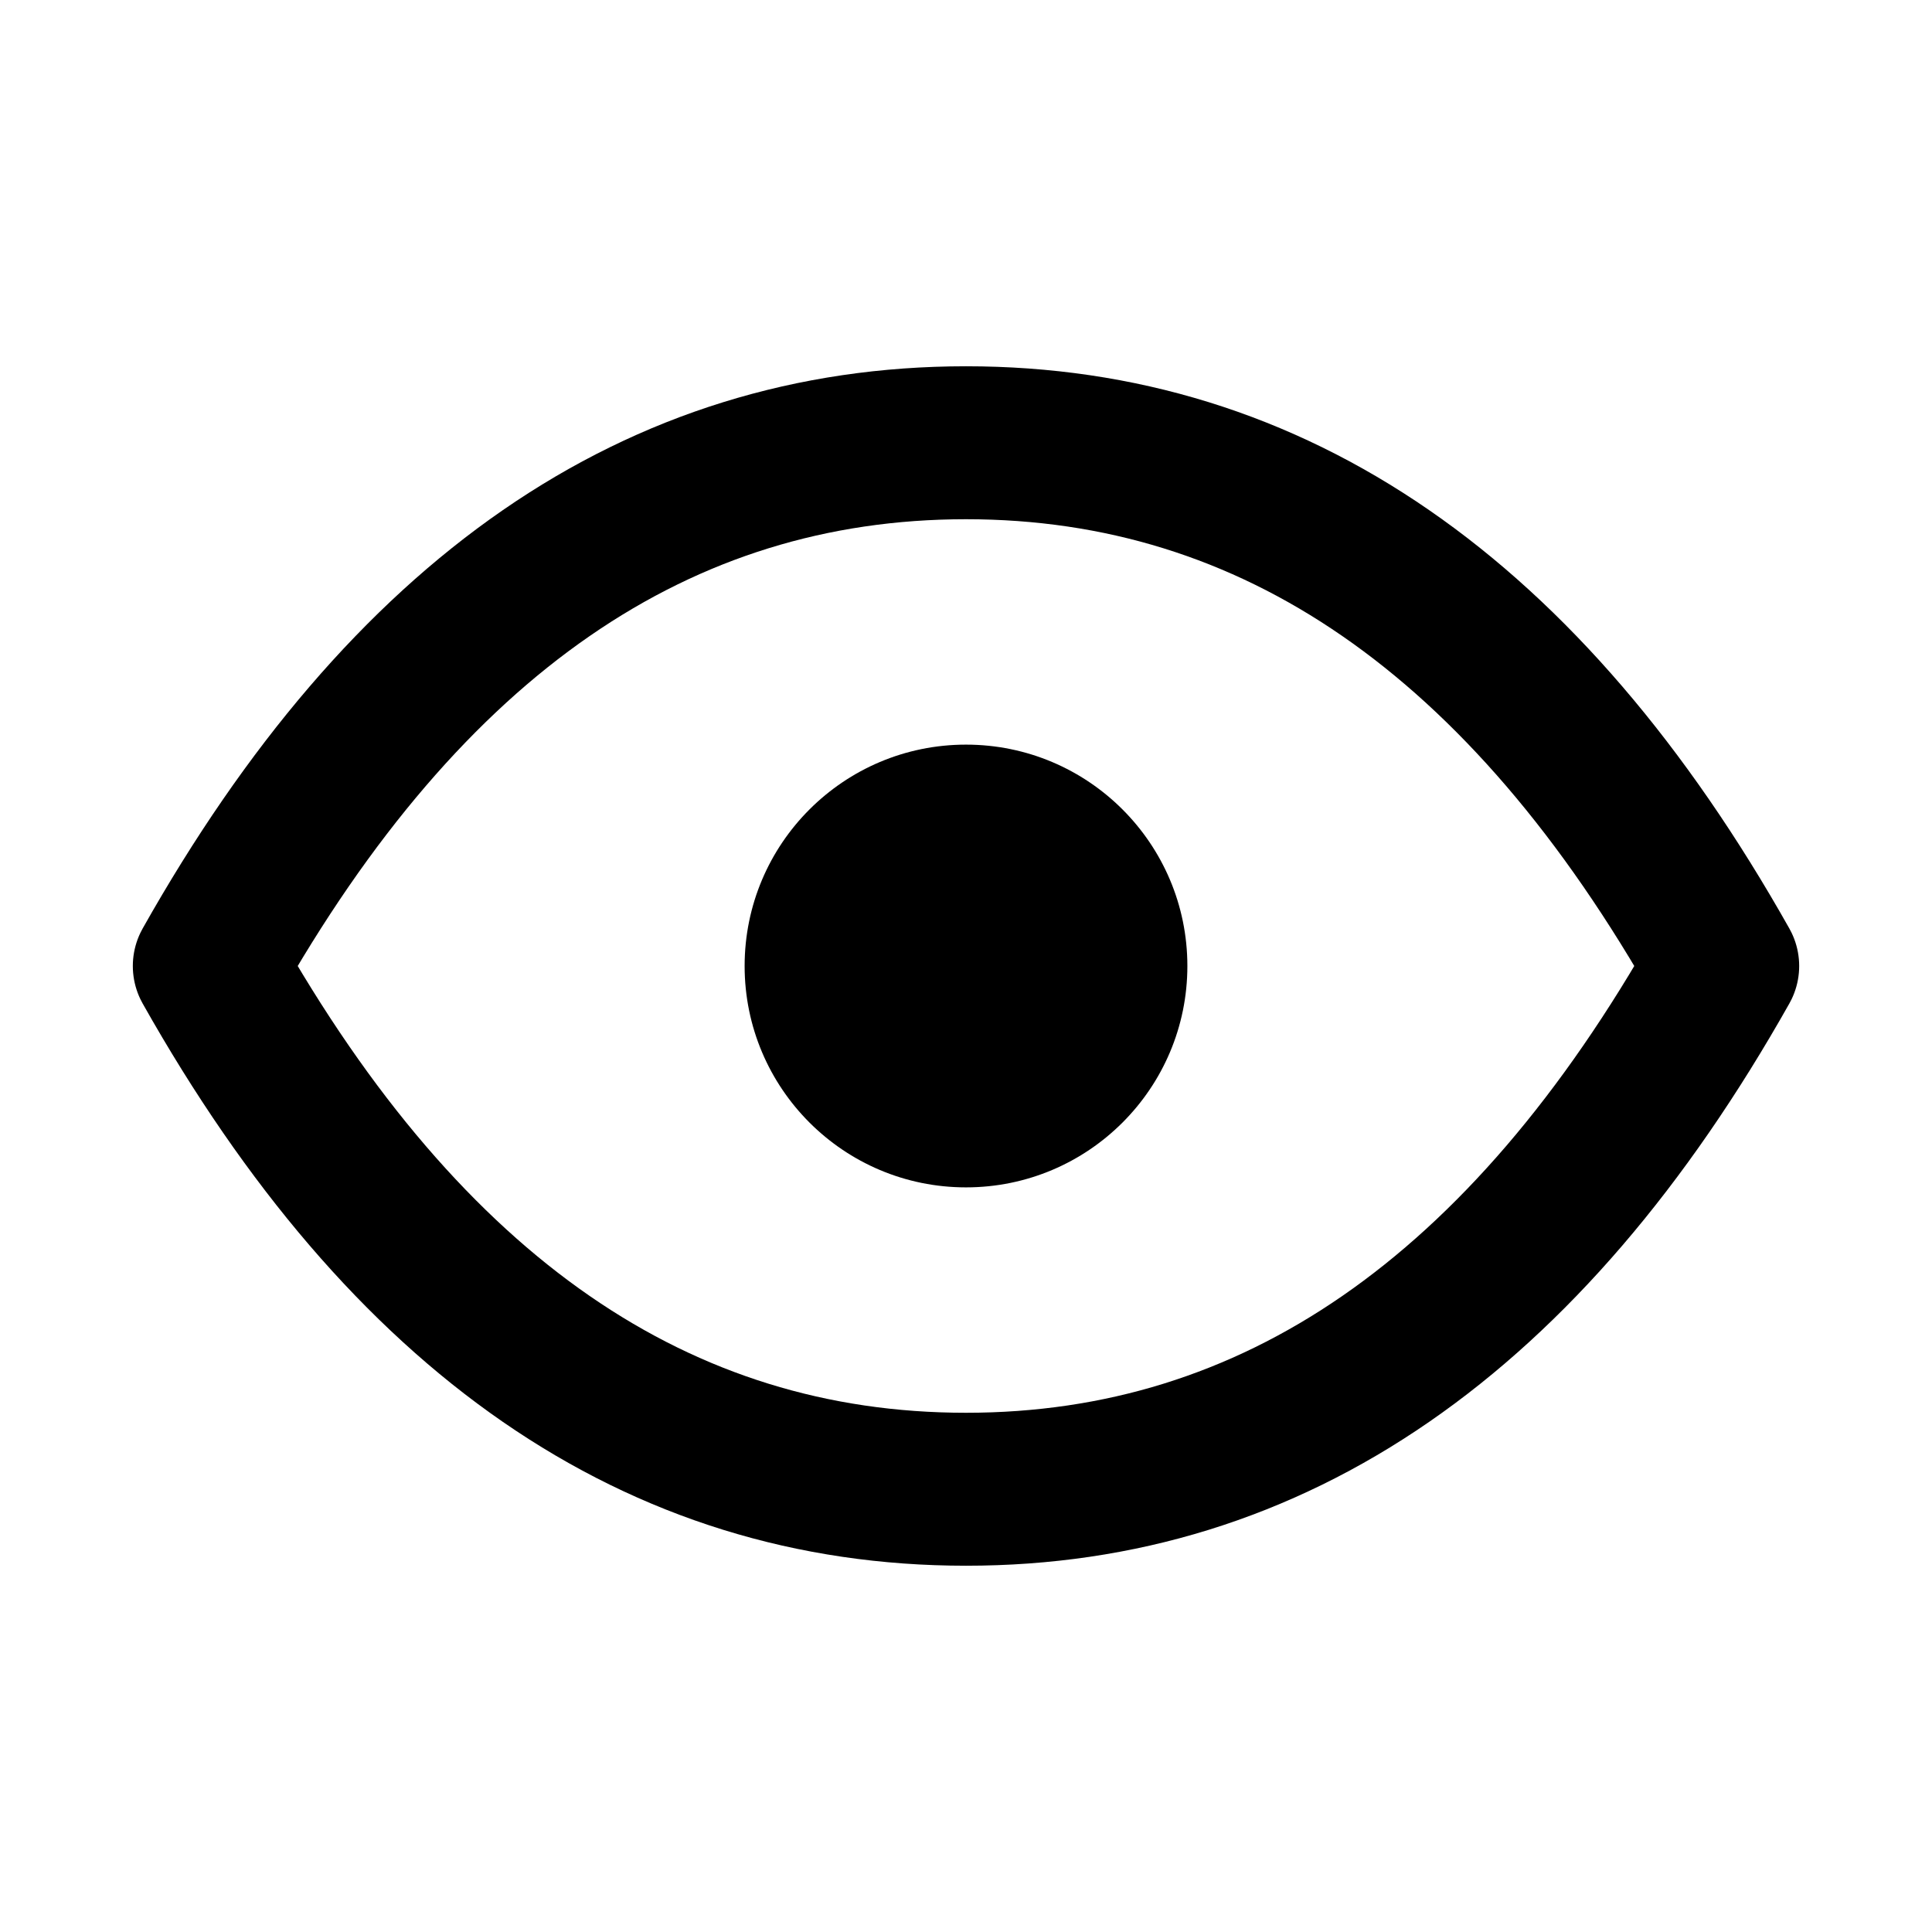
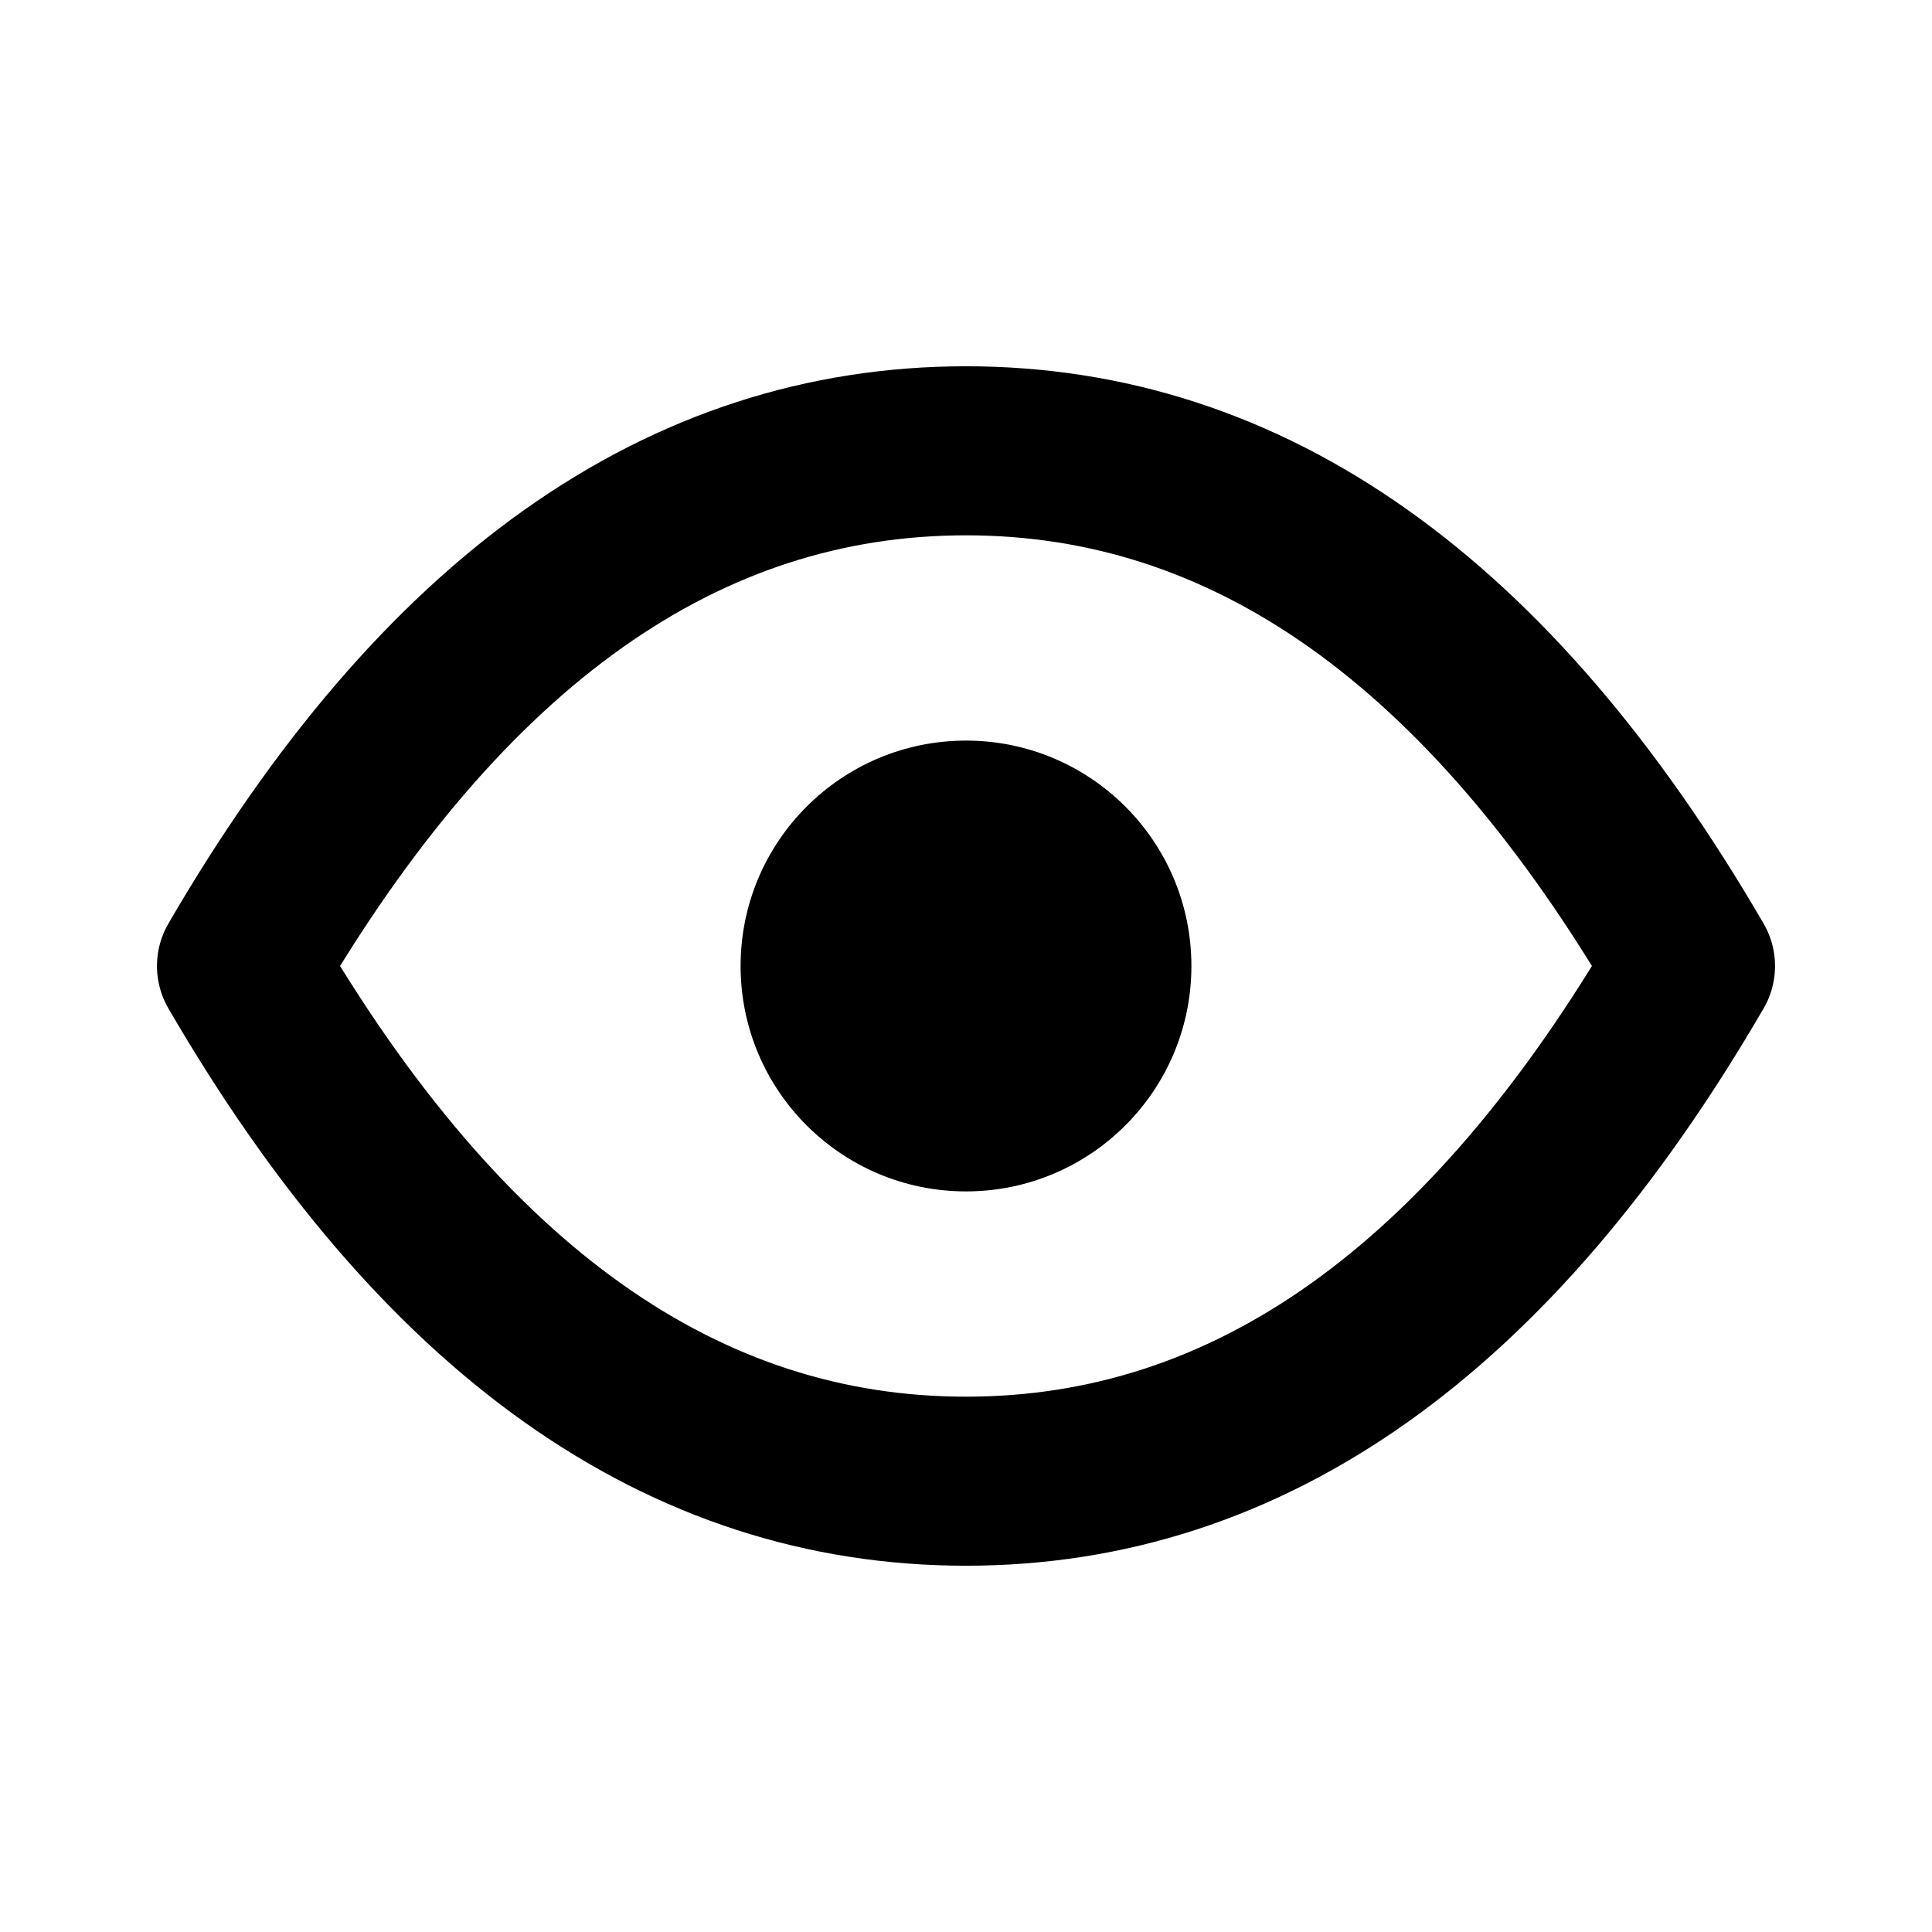
- <svg xmlns="http://www.w3.org/2000/svg" width="24" height="24" viewBox="0 0 24 24" fill="none" stroke="currentColor" stroke-width="1.9" stroke-linecap="round" stroke-linejoin="round">
-   <path d="M2.6 12c2.45-4.35 5.58-6.5 9.4-6.5s6.95 2.15 9.4 6.5c-2.45 4.35-5.58 6.5-9.4 6.5S5.05 16.35 2.6 12Z" />
-   <circle cx="12" cy="12" r="2.75" fill="currentColor" stroke="none" />
+ <svg xmlns="http://www.w3.org/2000/svg" width="24" height="24" viewBox="0 0 24 24" fill="none" stroke="currentColor" stroke-width="2.1" stroke-linecap="round" stroke-linejoin="round">
+   <path d="M3 12c2.5-4.3 5.5-6.4 9-6.4s6.5 2.1 9 6.4c-2.5 4.3-5.5 6.4-9 6.4S5.5 16.3 3 12Z" />
+   <circle cx="12" cy="12" r="2.8" fill="currentColor" stroke="none" />
</svg>
